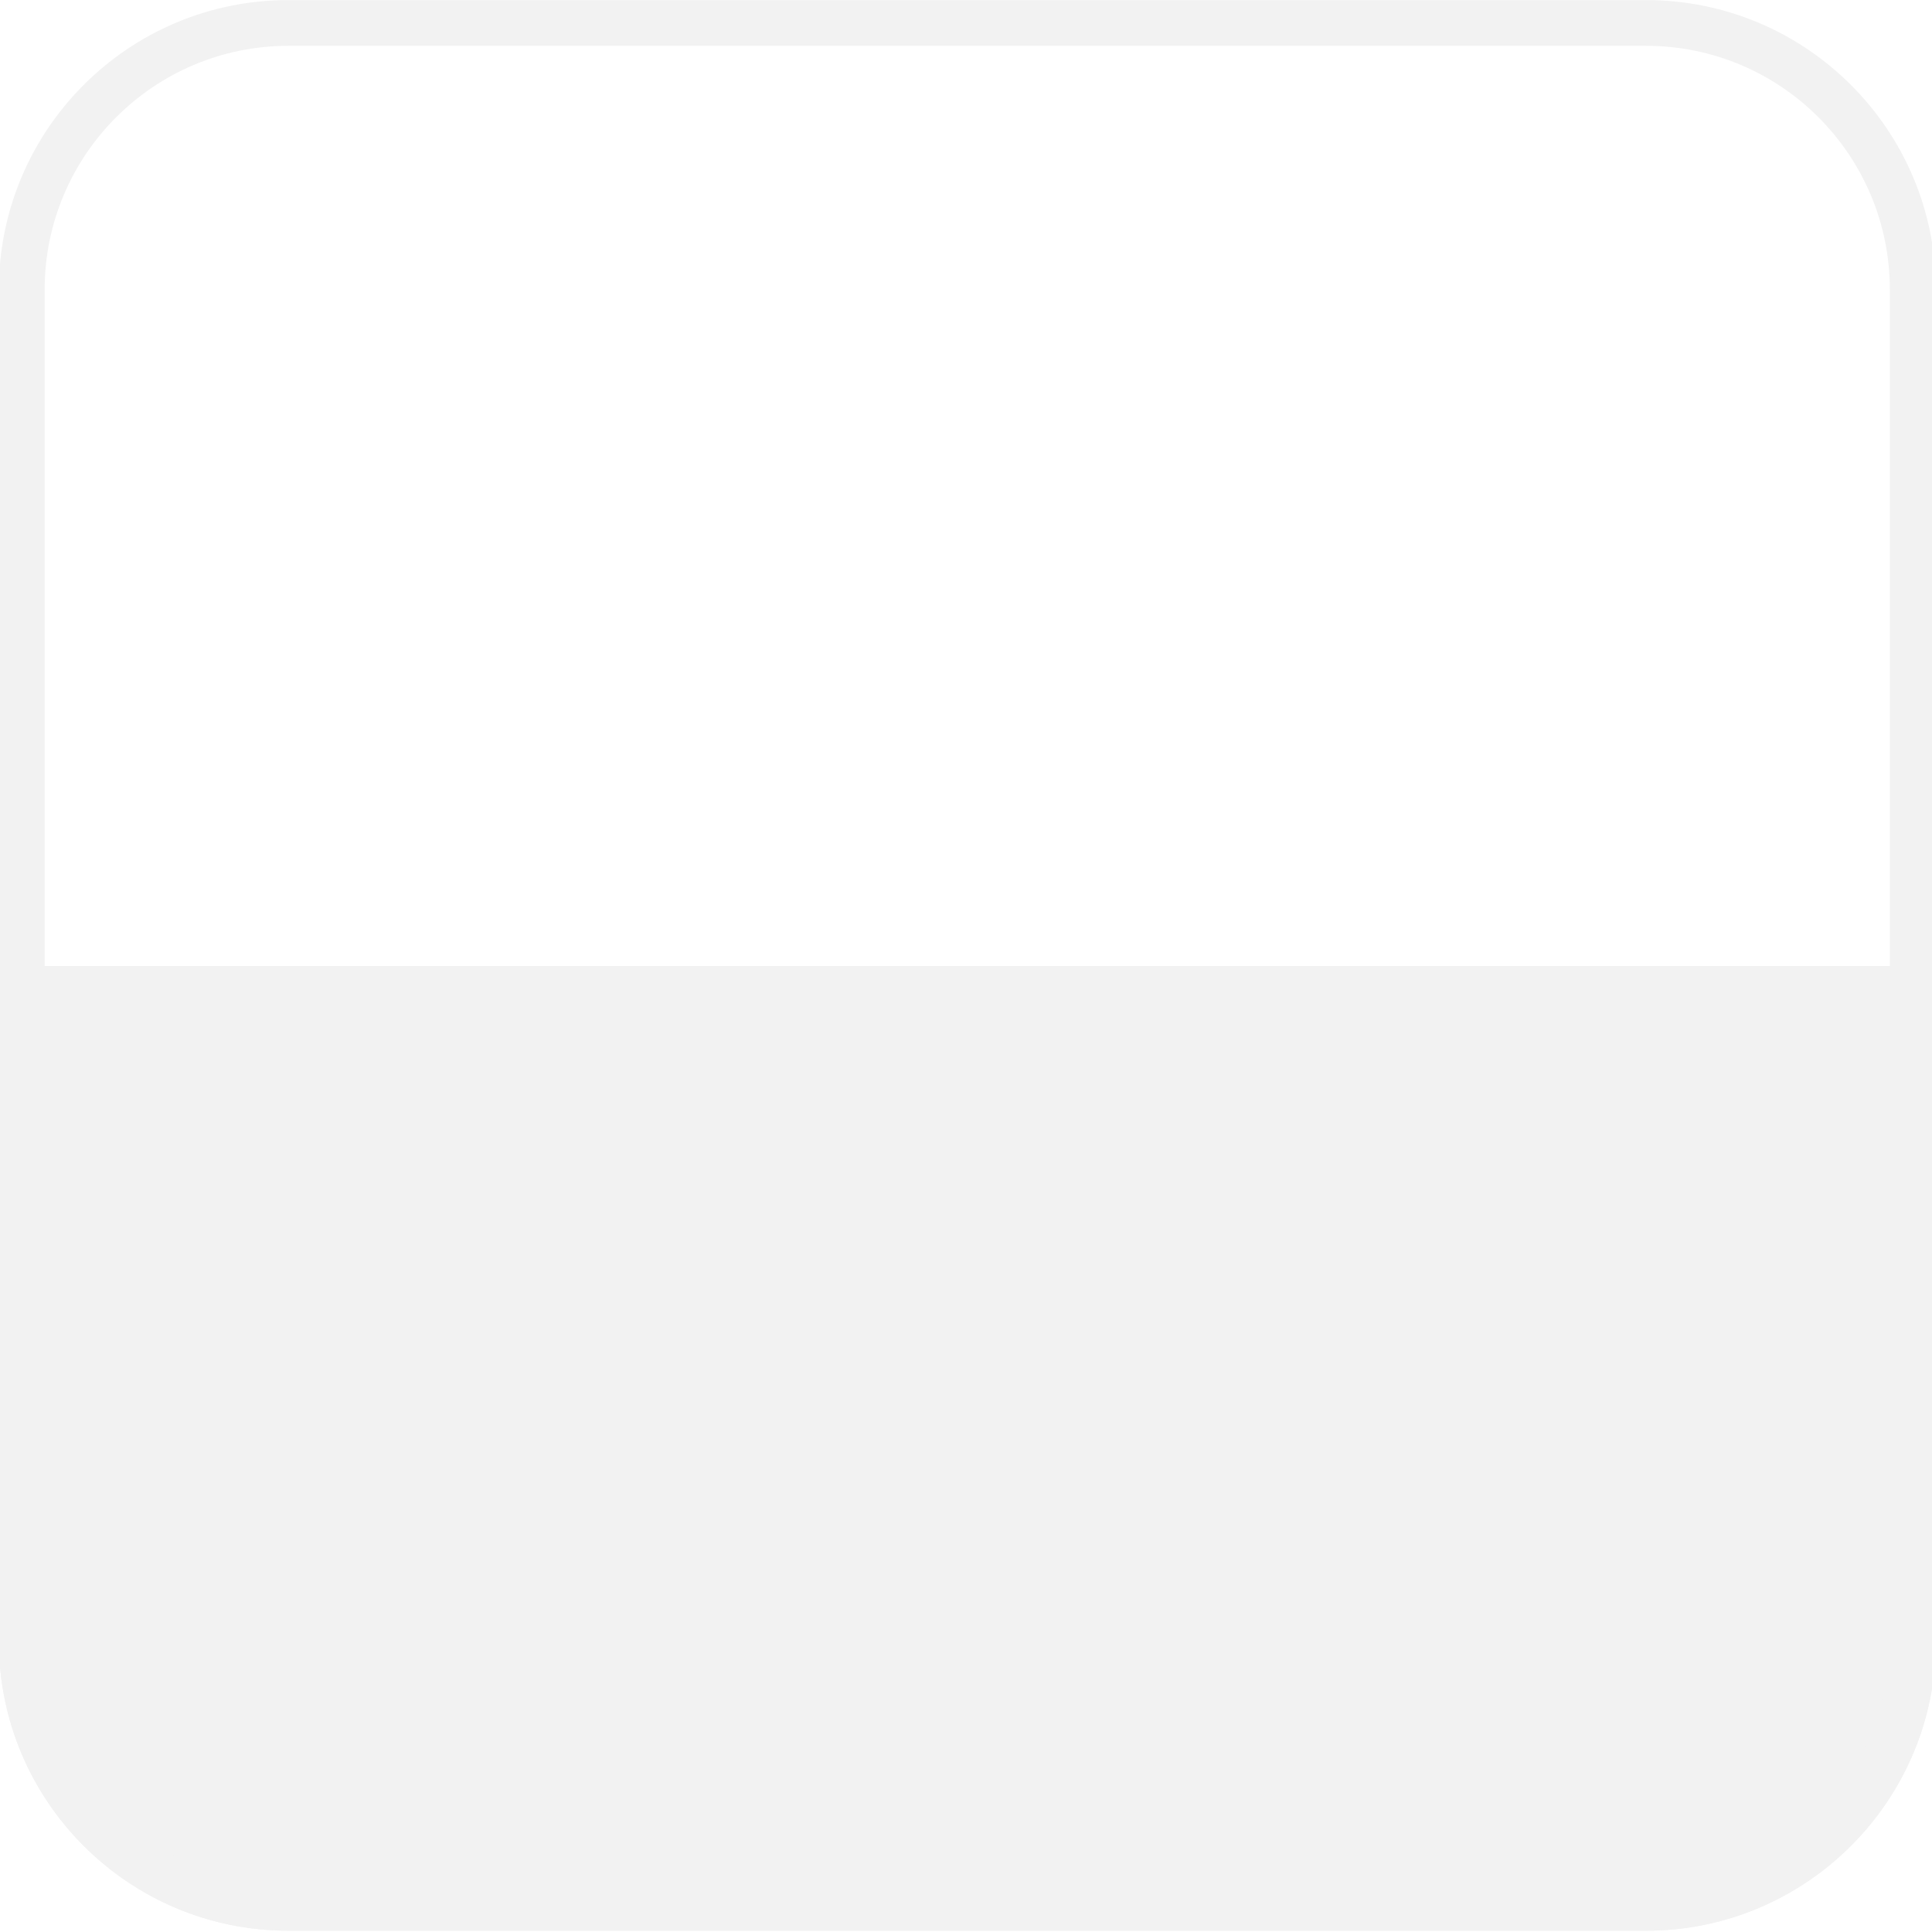
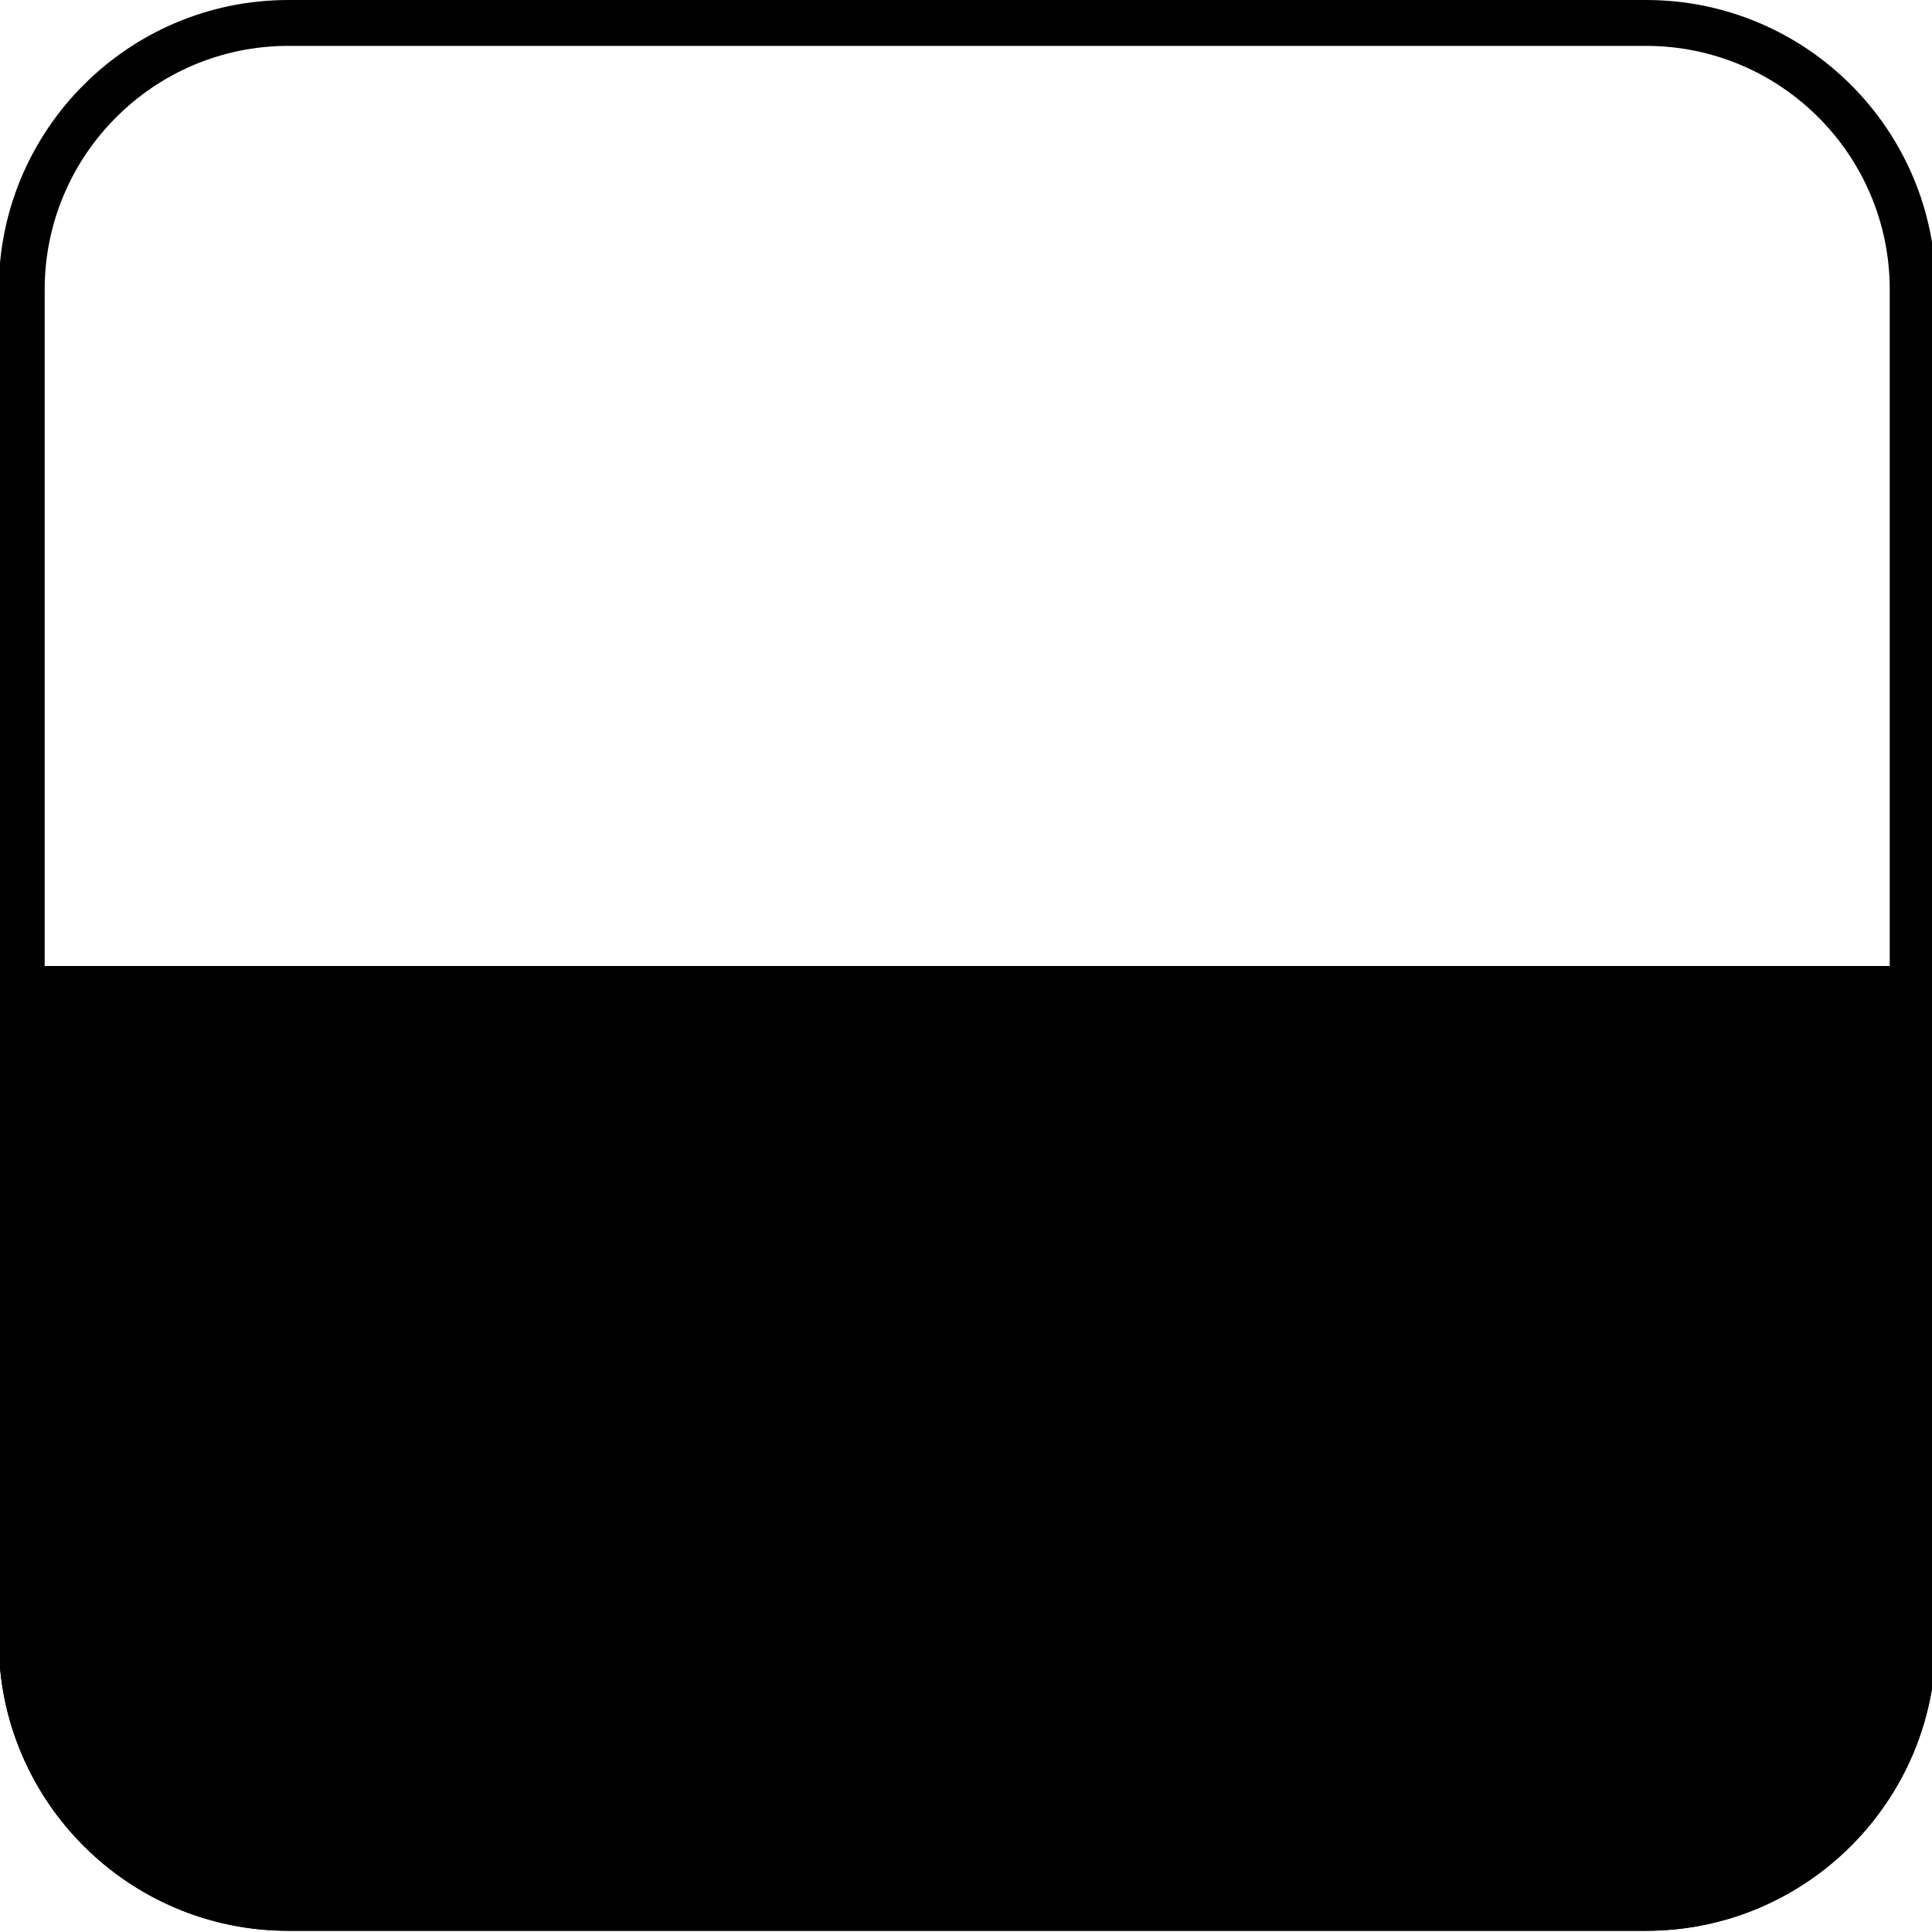
<svg xmlns="http://www.w3.org/2000/svg" width="100%" height="100%" viewBox="0 0 8 8" version="1.1" xml:space="preserve" style="fill-rule:evenodd;clip-rule:evenodd;stroke-linejoin:round;stroke-miterlimit:2;">
-   <g transform="matrix(1.07703,0,0,1.05814,-0.0218661,-0.0218737)">
-     <path d="M7.463,1.154C7.463,0.529 6.964,0.021 6.349,0.021L1.129,0.021C0.514,0.021 0.016,0.529 0.016,1.154L0.016,6.443C0.016,7.068 0.514,7.576 1.129,7.576L6.349,7.576C6.964,7.576 7.463,7.068 7.463,6.443L7.463,1.154Z" style="fill:none;" />
-     <clipPath id="_clip1">
-       <path d="M7.463,1.154C7.463,0.529 6.964,0.021 6.349,0.021L1.129,0.021C0.514,0.021 0.016,0.529 0.016,1.154L0.016,6.443C0.016,7.068 0.514,7.576 1.129,7.576L6.349,7.576C6.964,7.576 7.463,7.068 7.463,6.443L7.463,1.154Z" style="fill:rgb(242,242,242);" />
-     </clipPath>
-     <g clip-path="url(#_clip1)">
-       <g transform="matrix(0.928479,0,0,1.89011,0.0203022,3.80089)">
-         <rect x="0" y="0" width="8" height="2" style="fill:rgb(242,242,242);" />
+   <g>
+     <g>
+       <clipPath id="_clip1">
+         <path d="M8.016,1.199C8.016,0.538 7.479,0 6.816,0L1.194,0C0.532,0 -0.005,0.538 -0.005,1.199L-0.005,6.796C-0.005,7.457 0.532,7.995 1.194,7.995L6.816,7.995C7.479,7.995 8.016,7.457 8.016,6.796L8.016,1.199Z" />
+       </clipPath>
+       <g clip-path="url(#_clip1)">
+         <g>
+           <rect x="-0" y="4" width="8" height="4" />
+         </g>
      </g>
    </g>
-     <path d="M7.463,1.154L7.463,6.443C7.463,7.068 6.964,7.576 6.349,7.576L1.129,7.576C0.514,7.576 0.016,7.068 0.016,6.443L0.016,1.154C0.016,0.529 0.514,0.021 1.129,0.021L6.349,0.021C6.964,0.021 7.463,0.529 7.463,1.154ZM7.286,1.154C7.286,0.627 6.866,0.2 6.349,0.2L1.129,0.2C0.612,0.2 0.192,0.628 0.192,1.154L0.192,6.443C0.192,6.969 0.612,7.397 1.129,7.397L6.349,7.397C6.866,7.397 7.286,6.969 7.286,6.443L7.286,1.154Z" style="fill:rgb(242,242,242);" />
+     <path d="M8.016,1.199L8.016,6.796C8.016,7.457 7.479,7.995 6.816,7.995L1.194,7.995C0.532,7.995 -0.005,7.457 -0.005,6.796L-0.005,1.199C-0.005,0.538 0.532,0 1.194,0L6.816,0C7.479,0 8.016,0.538 8.016,1.199ZM7.825,1.199C7.825,0.642 7.373,0.19 6.816,0.19L1.194,0.19C0.637,0.19 0.185,0.643 0.185,1.199L0.185,6.796C0.185,7.352 0.637,7.805 1.194,7.805L6.816,7.805C7.373,7.805 7.825,7.352 7.825,6.796L7.825,1.199Z" />
  </g>
</svg>
